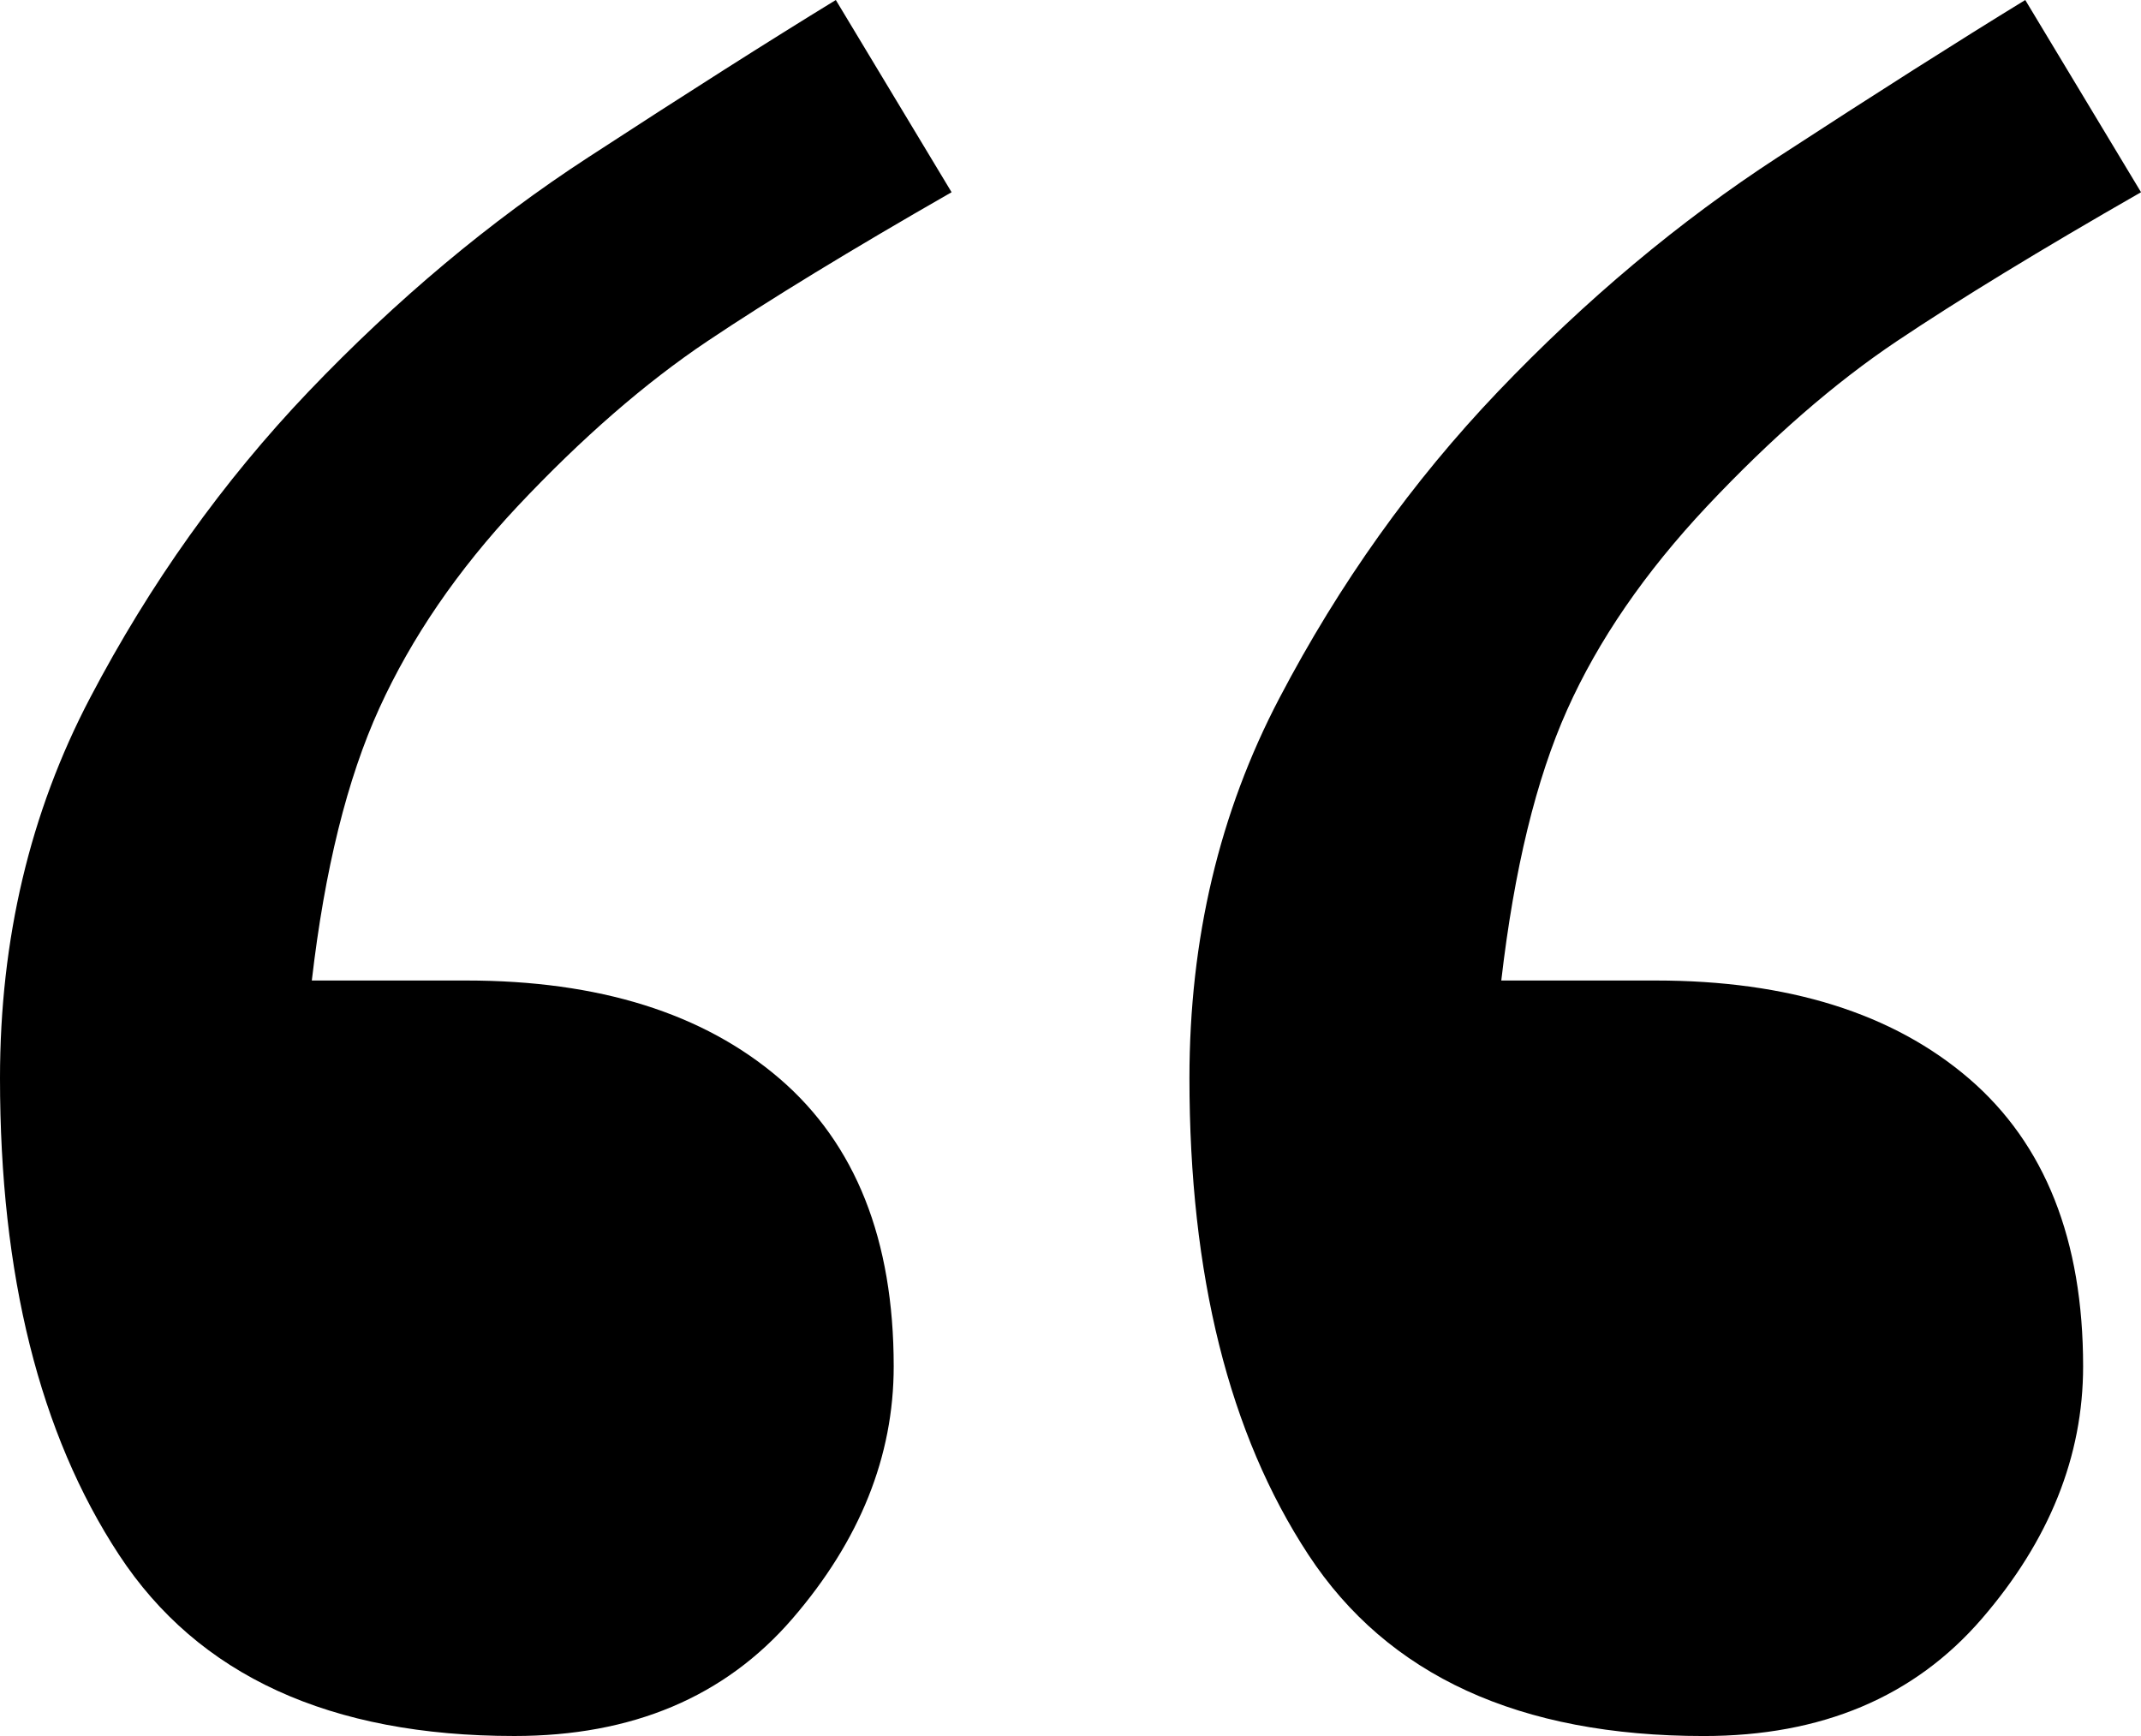
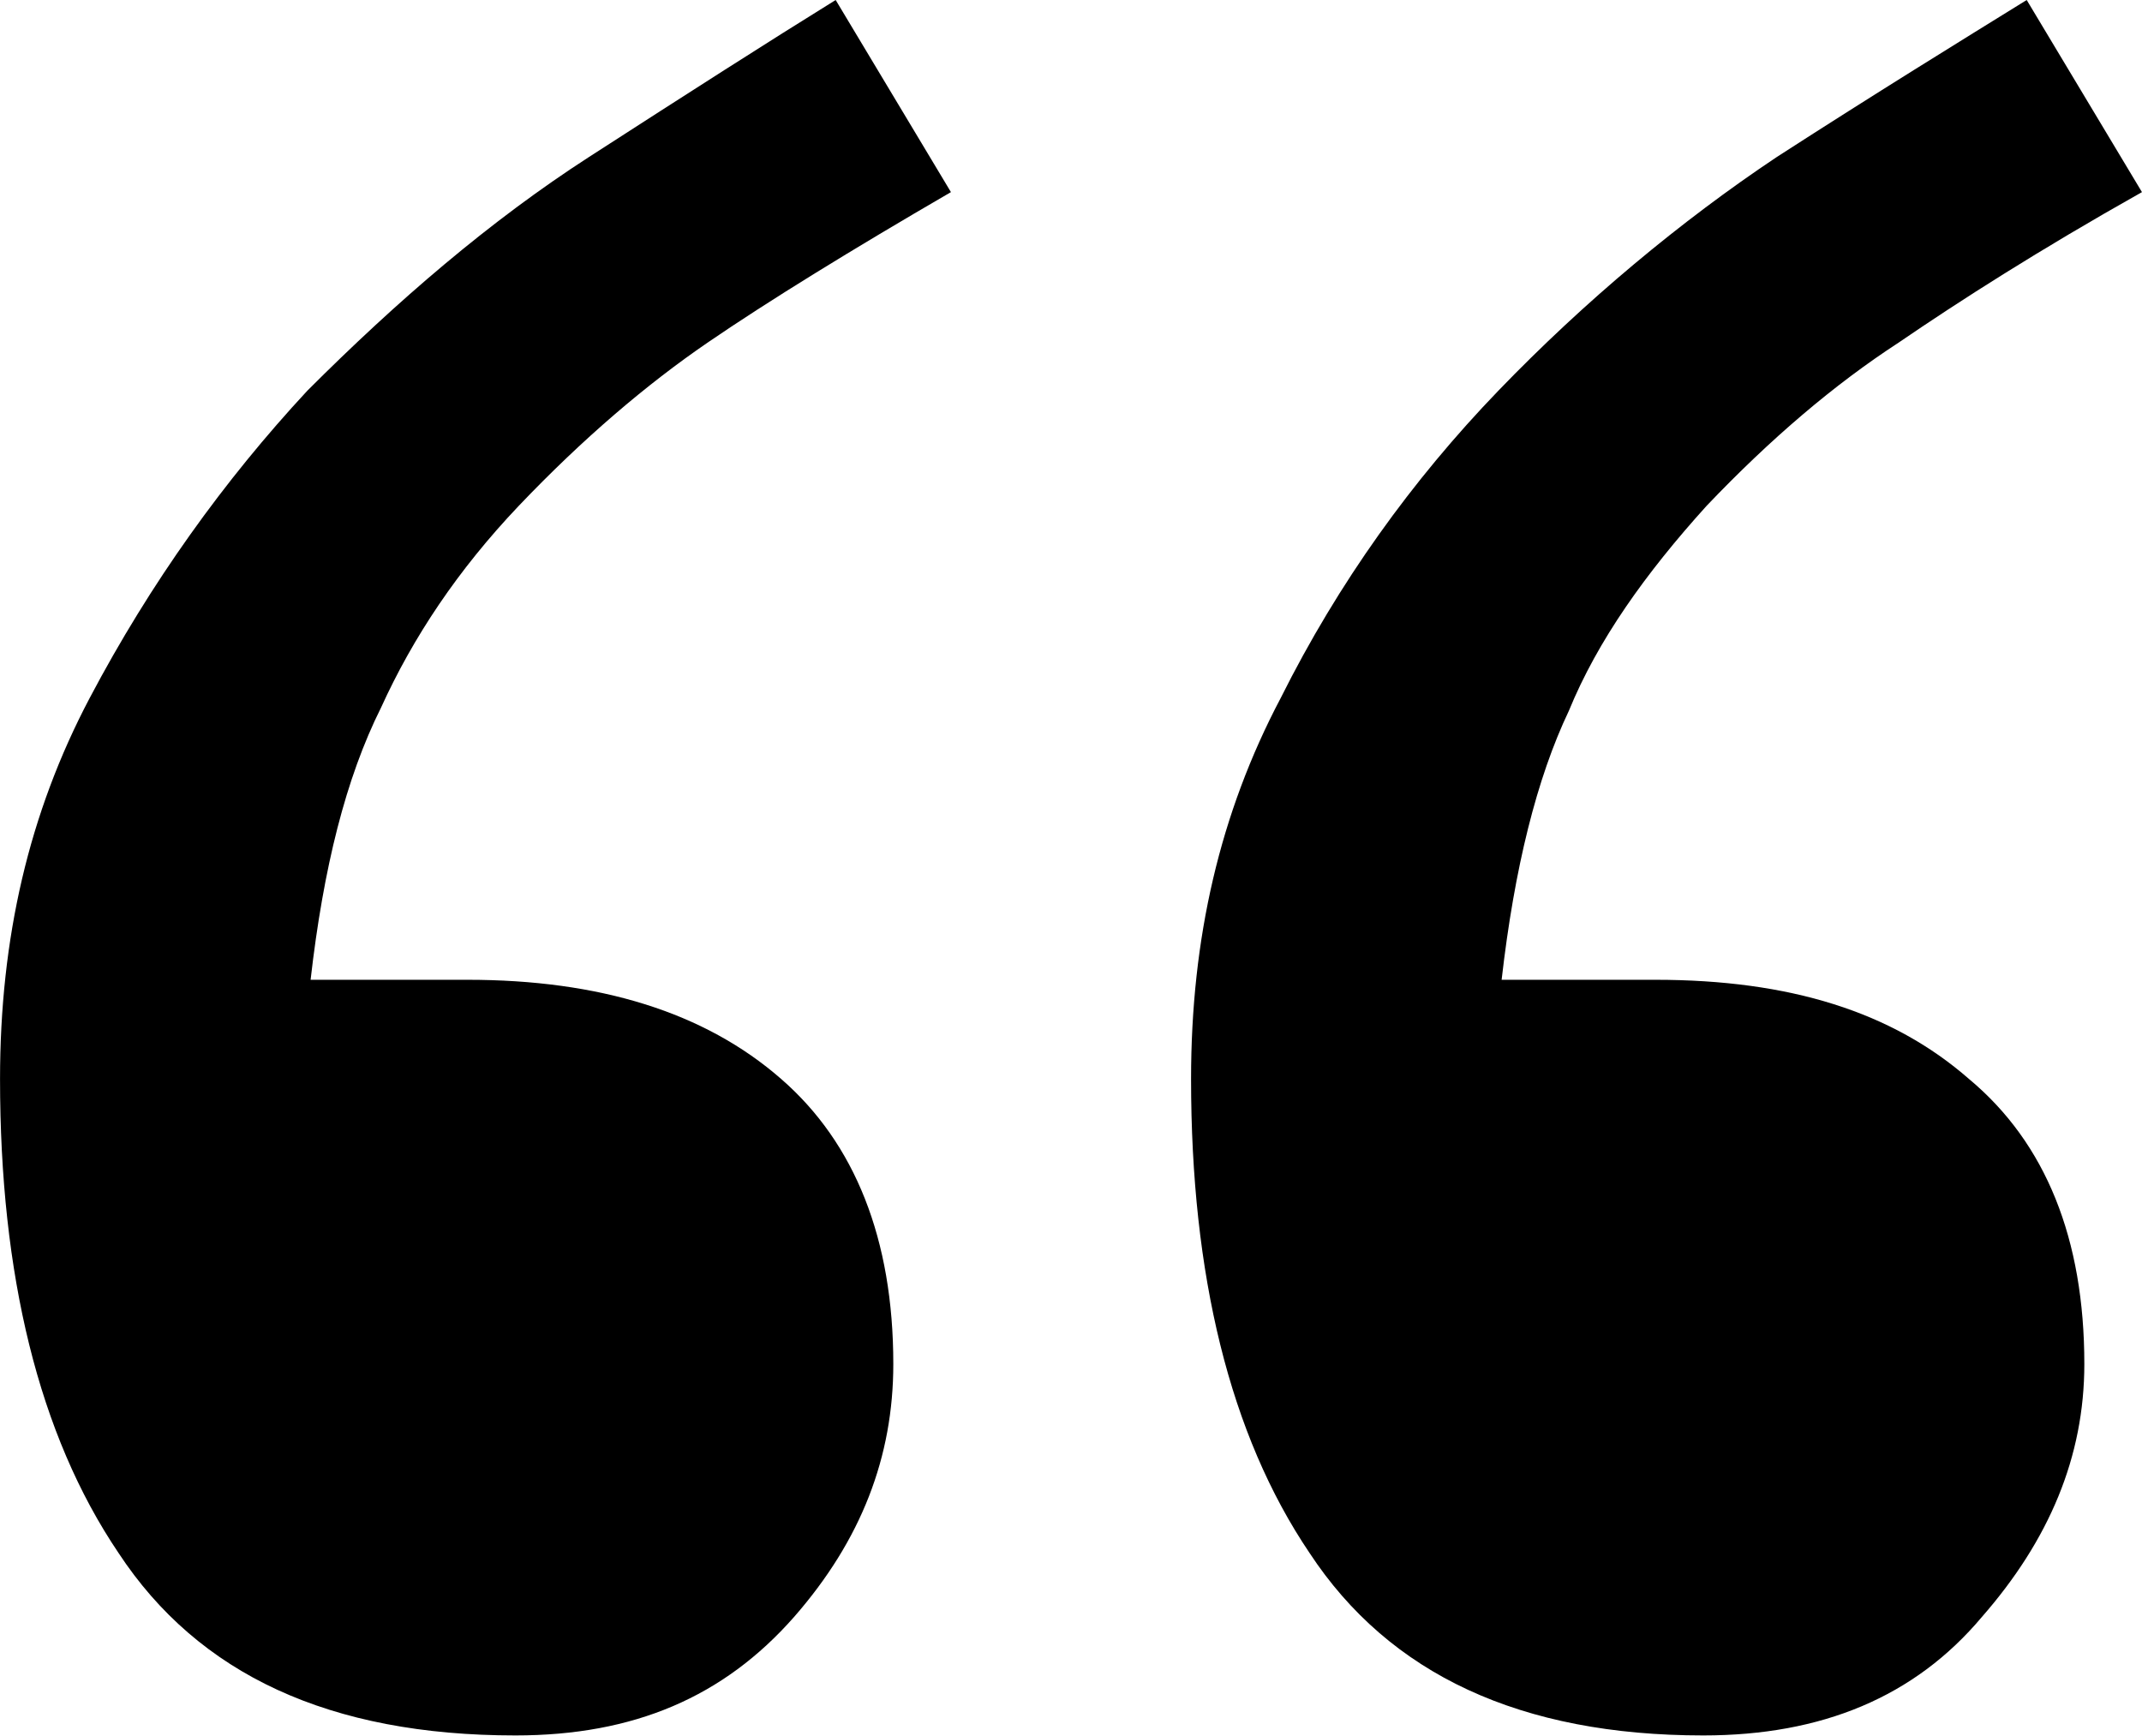
- <svg xmlns="http://www.w3.org/2000/svg" version="1.0" id="Layer_1" x="0px" y="0px" width="78.673px" height="63.788px" viewBox="0 0 78.673 63.788" enable-background="new 0 0 78.673 63.788" xml:space="preserve">
-   <g>
-     <path d="M72.354,39.632c-2.797-2.401-6.636-3.604-11.518-3.604h-5.67c0.473-4.081,1.278-7.397,2.421-9.948   c1.141-2.551,2.854-5.044,5.139-7.477c2.363-2.51,4.685-4.531,6.97-6.063c2.283-1.53,5.274-3.356,8.978-5.477L74.42,0   c-2.441,1.495-5.474,3.42-9.096,5.779c-3.623,2.359-7.048,5.228-10.276,8.607c-3.151,3.302-5.83,7.056-8.033,11.261   c-2.206,4.204-3.308,8.861-3.308,13.97c0,7.232,1.456,13.07,4.371,17.511c2.913,4.44,7.755,6.661,14.529,6.661   c4.33,0,7.737-1.436,10.218-4.311s3.721-5.967,3.721-9.273C76.546,45.559,75.147,42.034,72.354,39.632z" />
-     <path d="M19.019,18.603c2.362-2.51,4.685-4.531,6.97-6.063c2.283-1.53,5.274-3.356,8.978-5.477L30.713,0   c-2.441,1.495-5.475,3.42-9.095,5.779c-3.624,2.359-7.05,5.228-10.278,8.607c-3.149,3.302-5.828,7.056-8.032,11.261   C1.103,29.851,0,34.508,0,39.616c0,7.232,1.457,13.07,4.371,17.511c2.912,4.44,7.756,6.661,14.529,6.661   c4.33,0,7.737-1.436,10.218-4.311c2.481-2.875,3.722-5.967,3.722-9.273c0-4.646-1.399-8.17-4.194-10.572   c-2.796-2.401-6.635-3.604-11.517-3.604h-5.671c0.473-4.081,1.3-7.416,2.481-10.007C15.12,23.432,16.812,20.958,19.019,18.603z" />
+ <svg xmlns="http://www.w3.org/2000/svg" xml:space="preserve" width="6.689mm" height="5.419mm" version="1.1" style="shape-rendering:geometricPrecision; text-rendering:geometricPrecision; image-rendering:optimizeQuality; fill-rule:evenodd; clip-rule:evenodd" viewBox="0 0 669 542" enable-background="new 0 0 78.673 63.788">
+   <defs>
+     <style type="text/css">
+    
+     .fil0 {fill:black}
+    
+   </style>
+   </defs>
+   <g id="Слой_x0020_1">
+     <path class="fil0" d="M615 337c-24,-21 -56,-31 -98,-31l-48 0c4,-35 11,-63 21,-84 9,-22 24,-43 43,-64 20,-21 40,-38 60,-51 19,-13 44,-29 76,-47l-36 -60c-21,13 -47,29 -78,49 -30,20 -60,45 -87,73 -27,28 -50,60 -68,96 -19,36 -28,75 -28,119 0,61 12,111 37,148 25,38 66,57 123,57 37,0 66,-12 87,-37 21,-24 32,-50 32,-79 0,-39 -12,-69 -36,-89zm-453 -179c20,-21 40,-38 59,-51 19,-13 45,-29 76,-47l-36 -60c-21,13 -46,29 -77,49 -31,20 -60,45 -88,73 -26,28 -49,60 -68,96 -19,36 -28,75 -28,119 0,61 12,111 37,148 25,38 66,57 124,57 37,0 65,-12 87,-37 21,-24 31,-50 31,-79 0,-39 -12,-69 -35,-89 -24,-21 -57,-31 -98,-31l-49 0c4,-35 11,-63 22,-85 10,-22 24,-43 43,-63z" />
  </g>
</svg>
